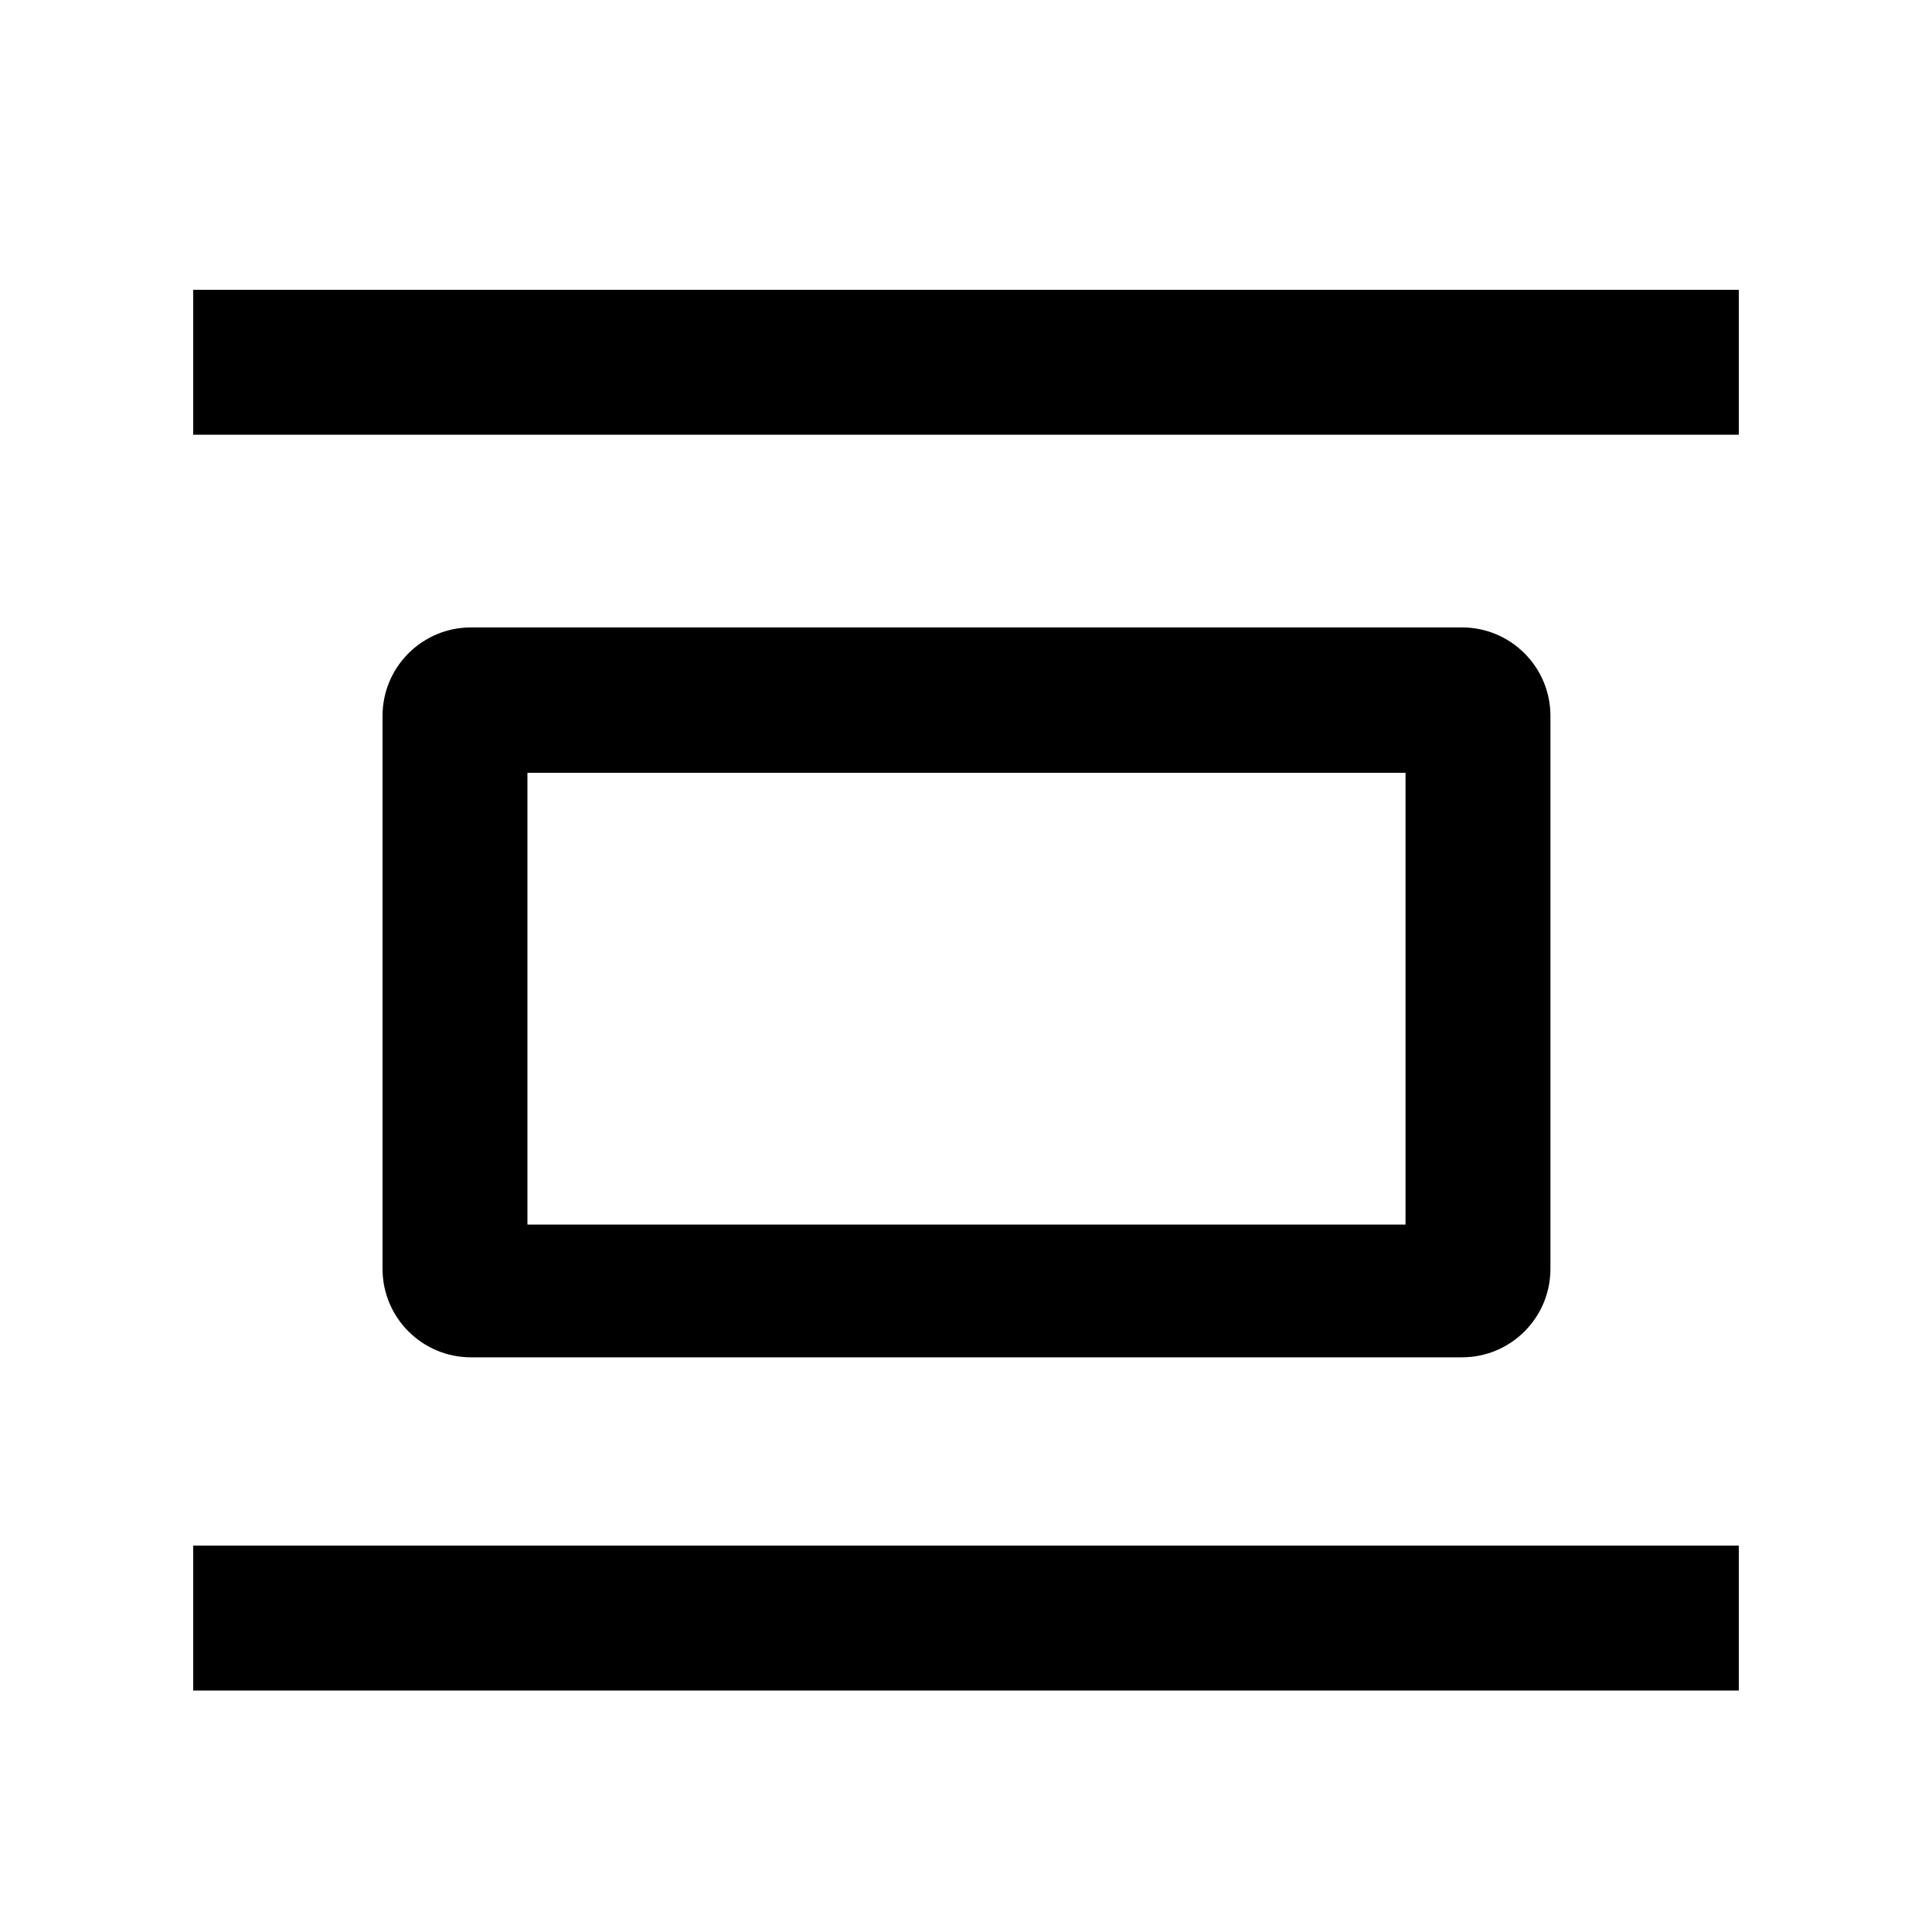
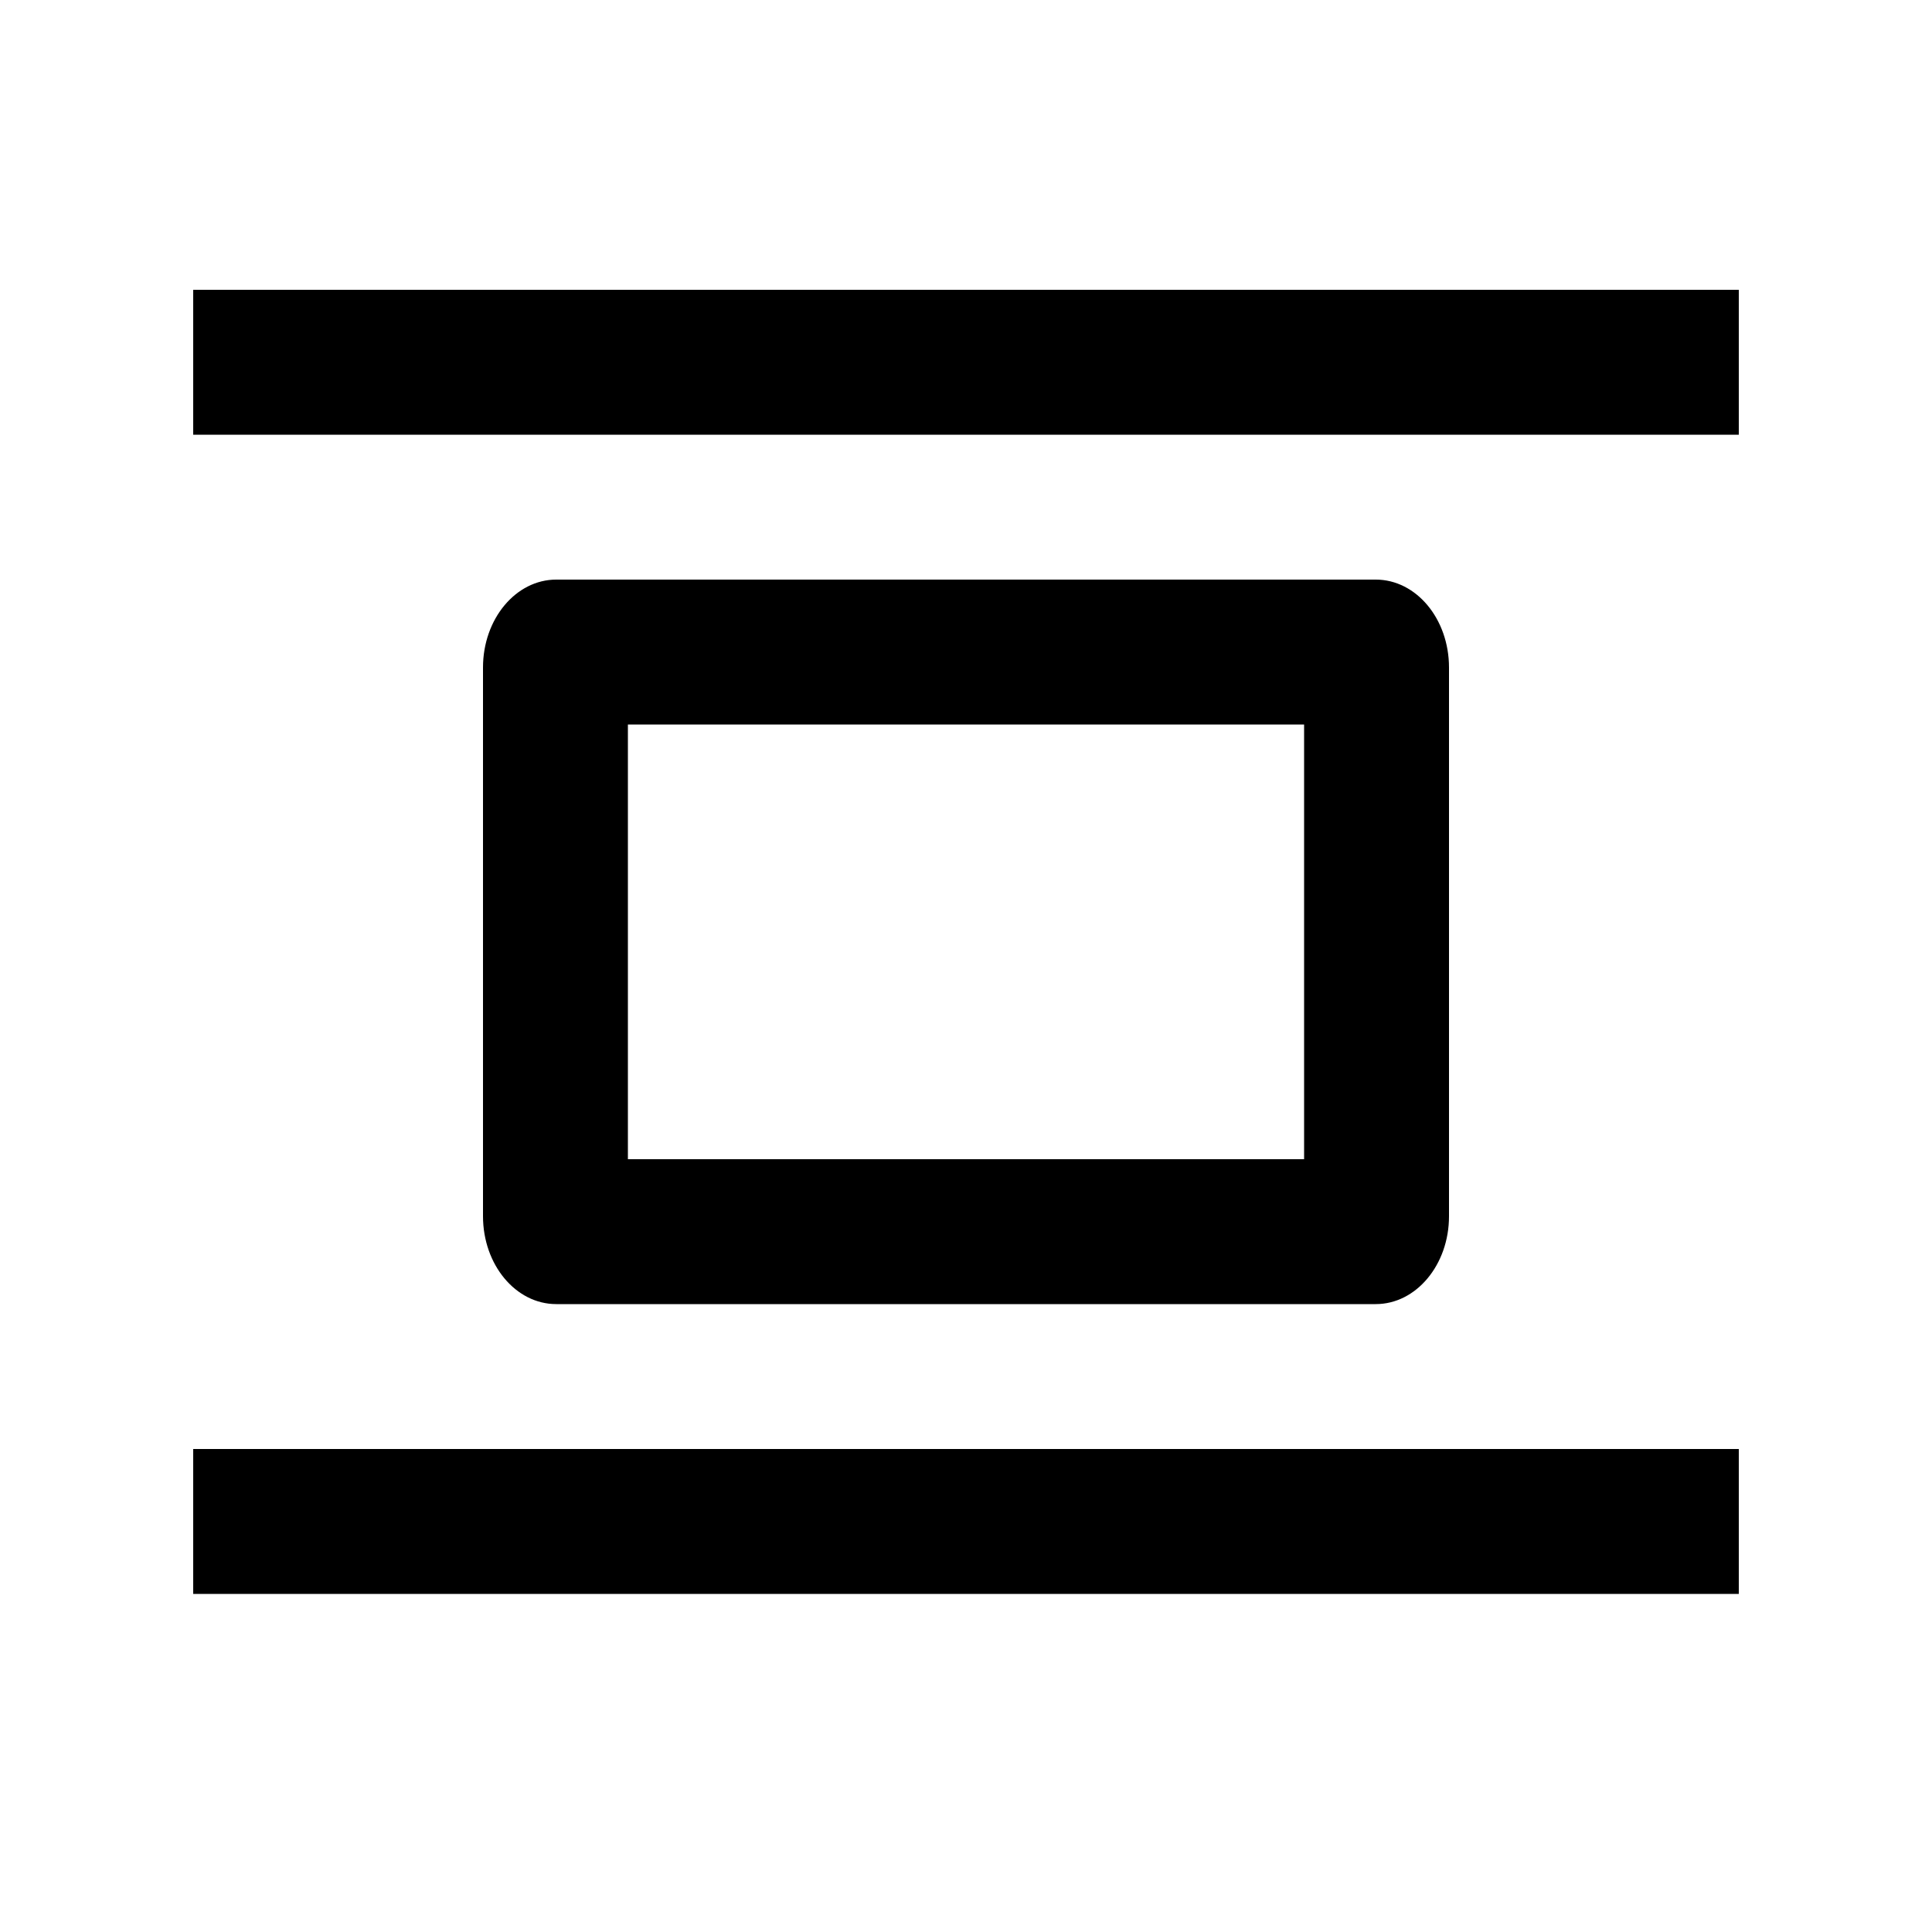
<svg xmlns="http://www.w3.org/2000/svg" width="20" height="20">
  <g fill="#000" fill-rule="nonzero">
-     <path d="M2 4.5V3h16v1.5zM5.46 8v4.677h9.09V8H5.46zm-.584-1.505h10.258c.506 0 .916.41.916.916v5.724c0 .506-.41.916-.916.916H4.876a.916.916 0 0 1-.916-.916V7.411c0-.506.41-.916.916-.916zM2 17.5V16h16v1.5z" />
+     <path d="M2 4.5V3h16v1.5zM6.5 7.5V12h7V7.5h-7zM5.758 6h8.484c.419 0 .758.407.758.91v5.681c0 .502-.34.909-.758.909H5.758c-.419 0-.758-.407-.758-.91V6.91c0-.503.34-.91.758-.91zM2 16.5V15h16v1.5z" />
  </g>
</svg>
